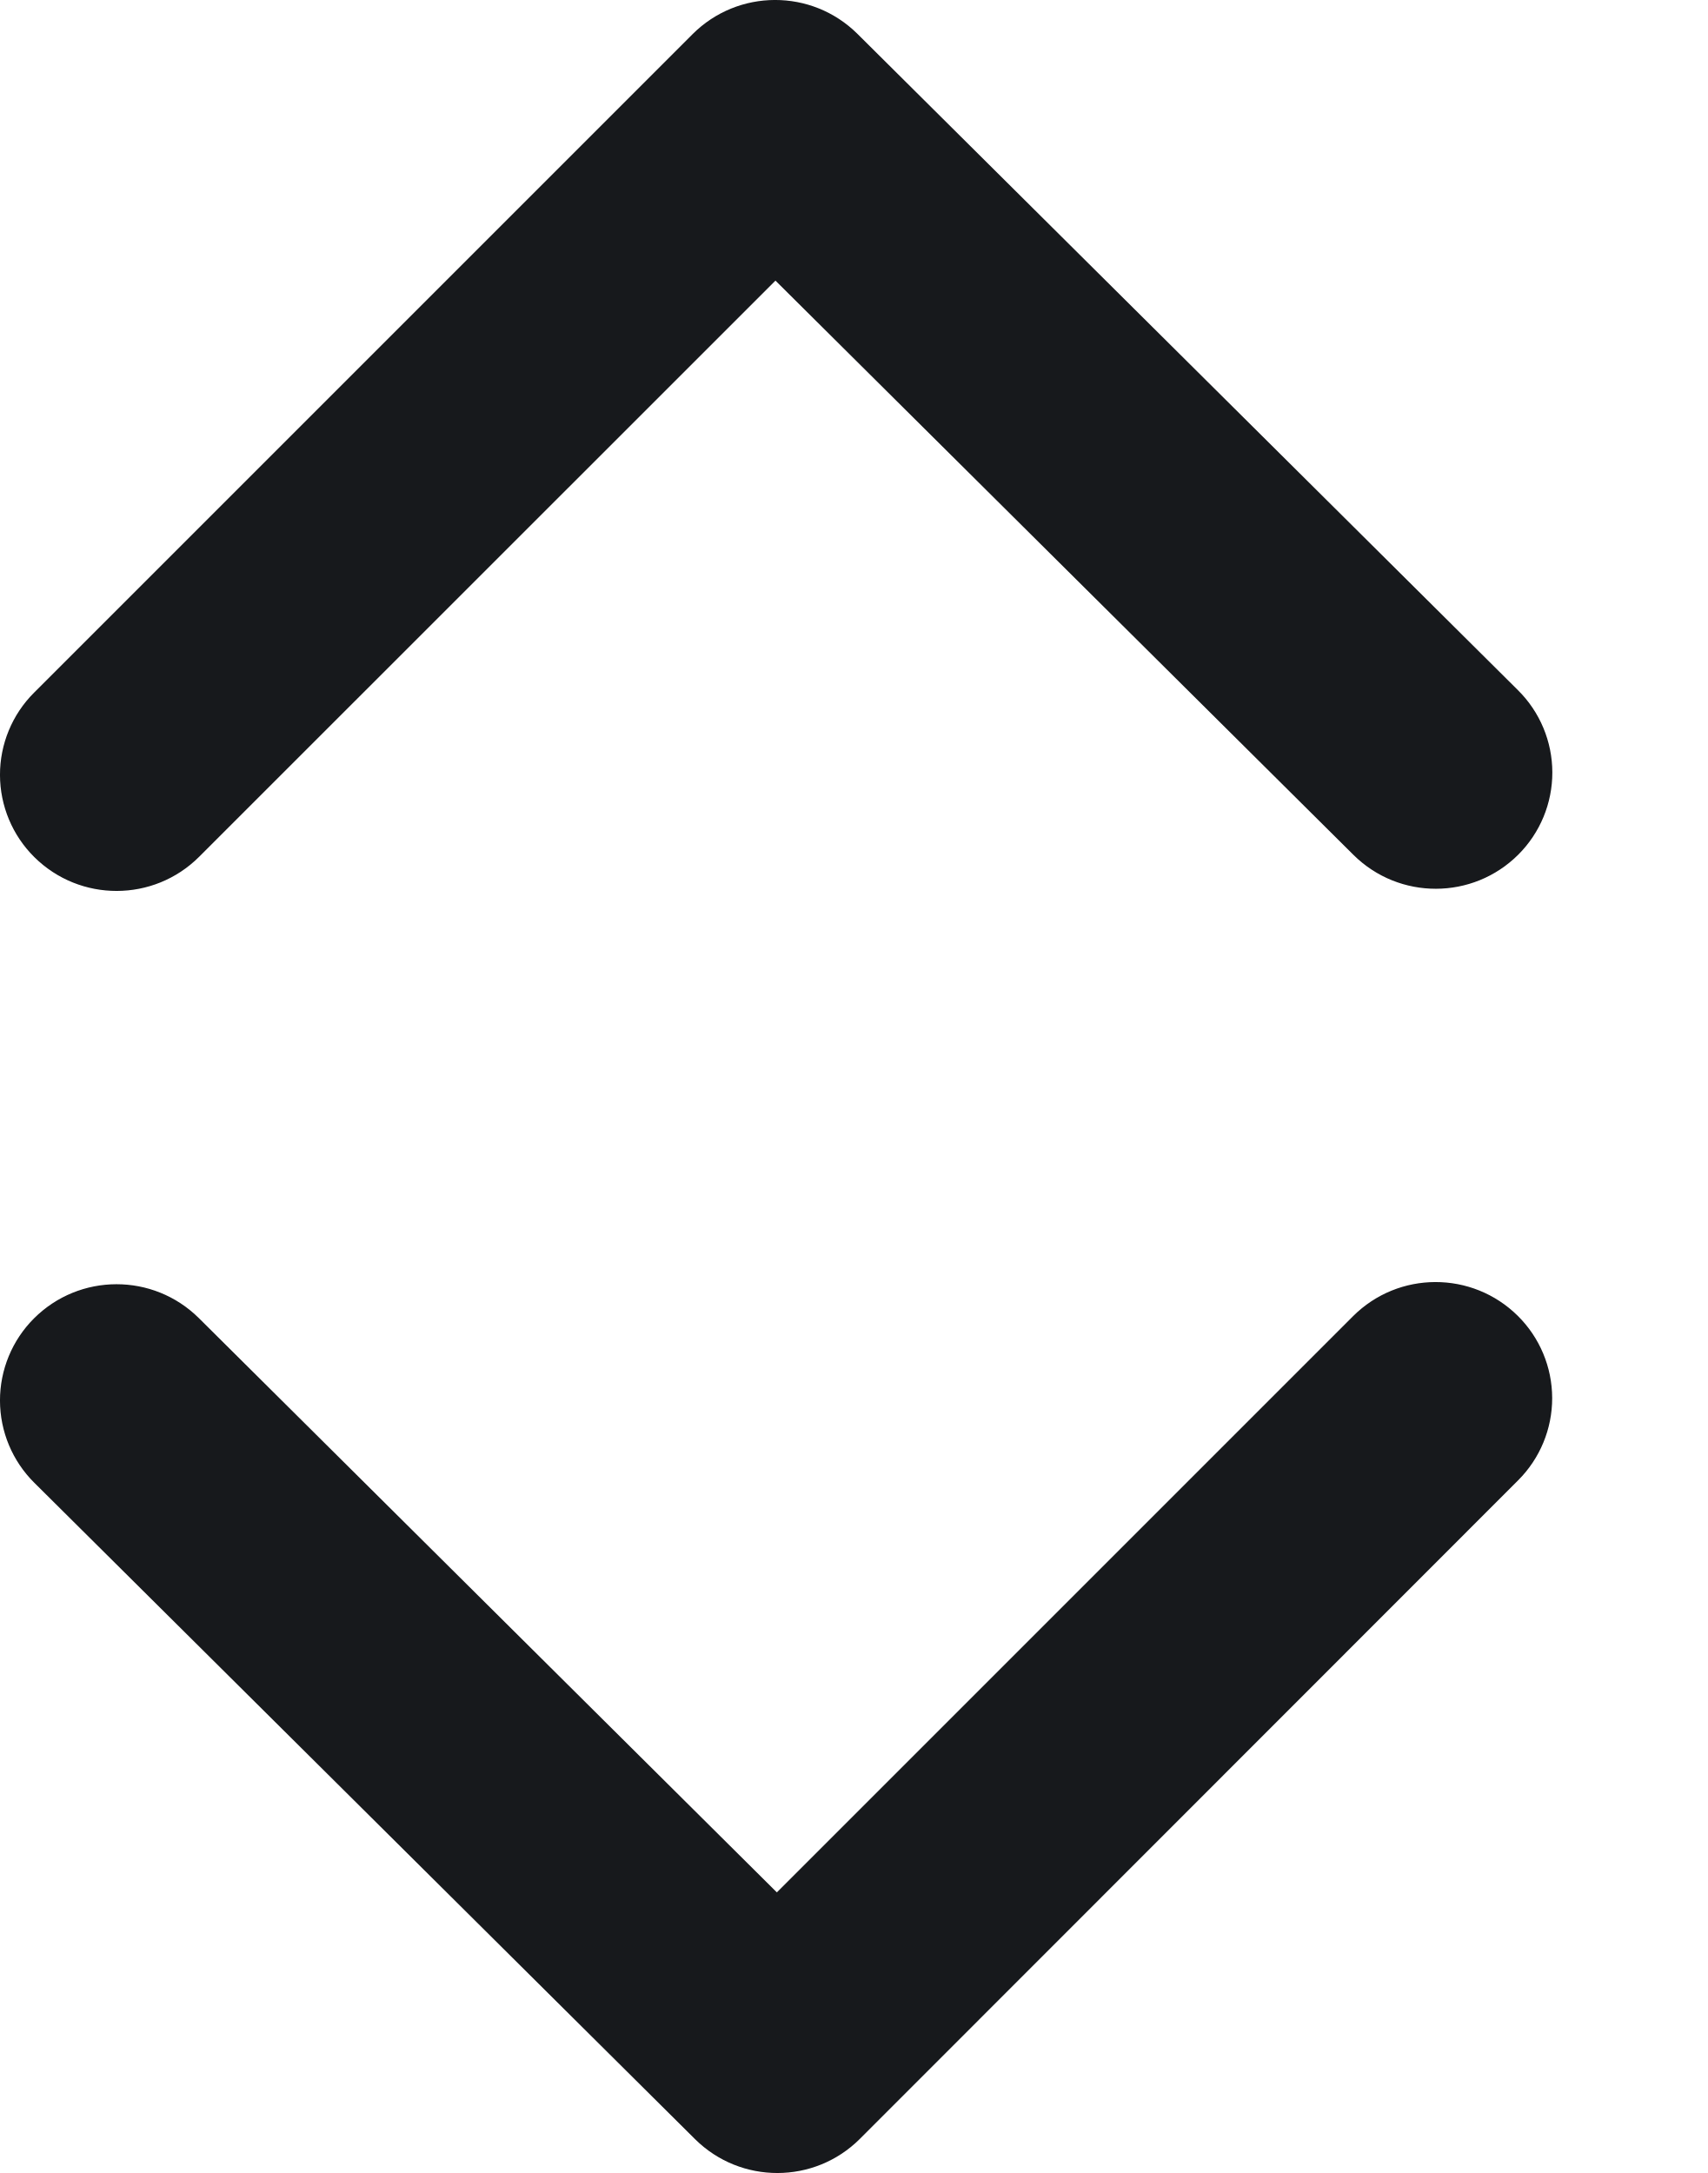
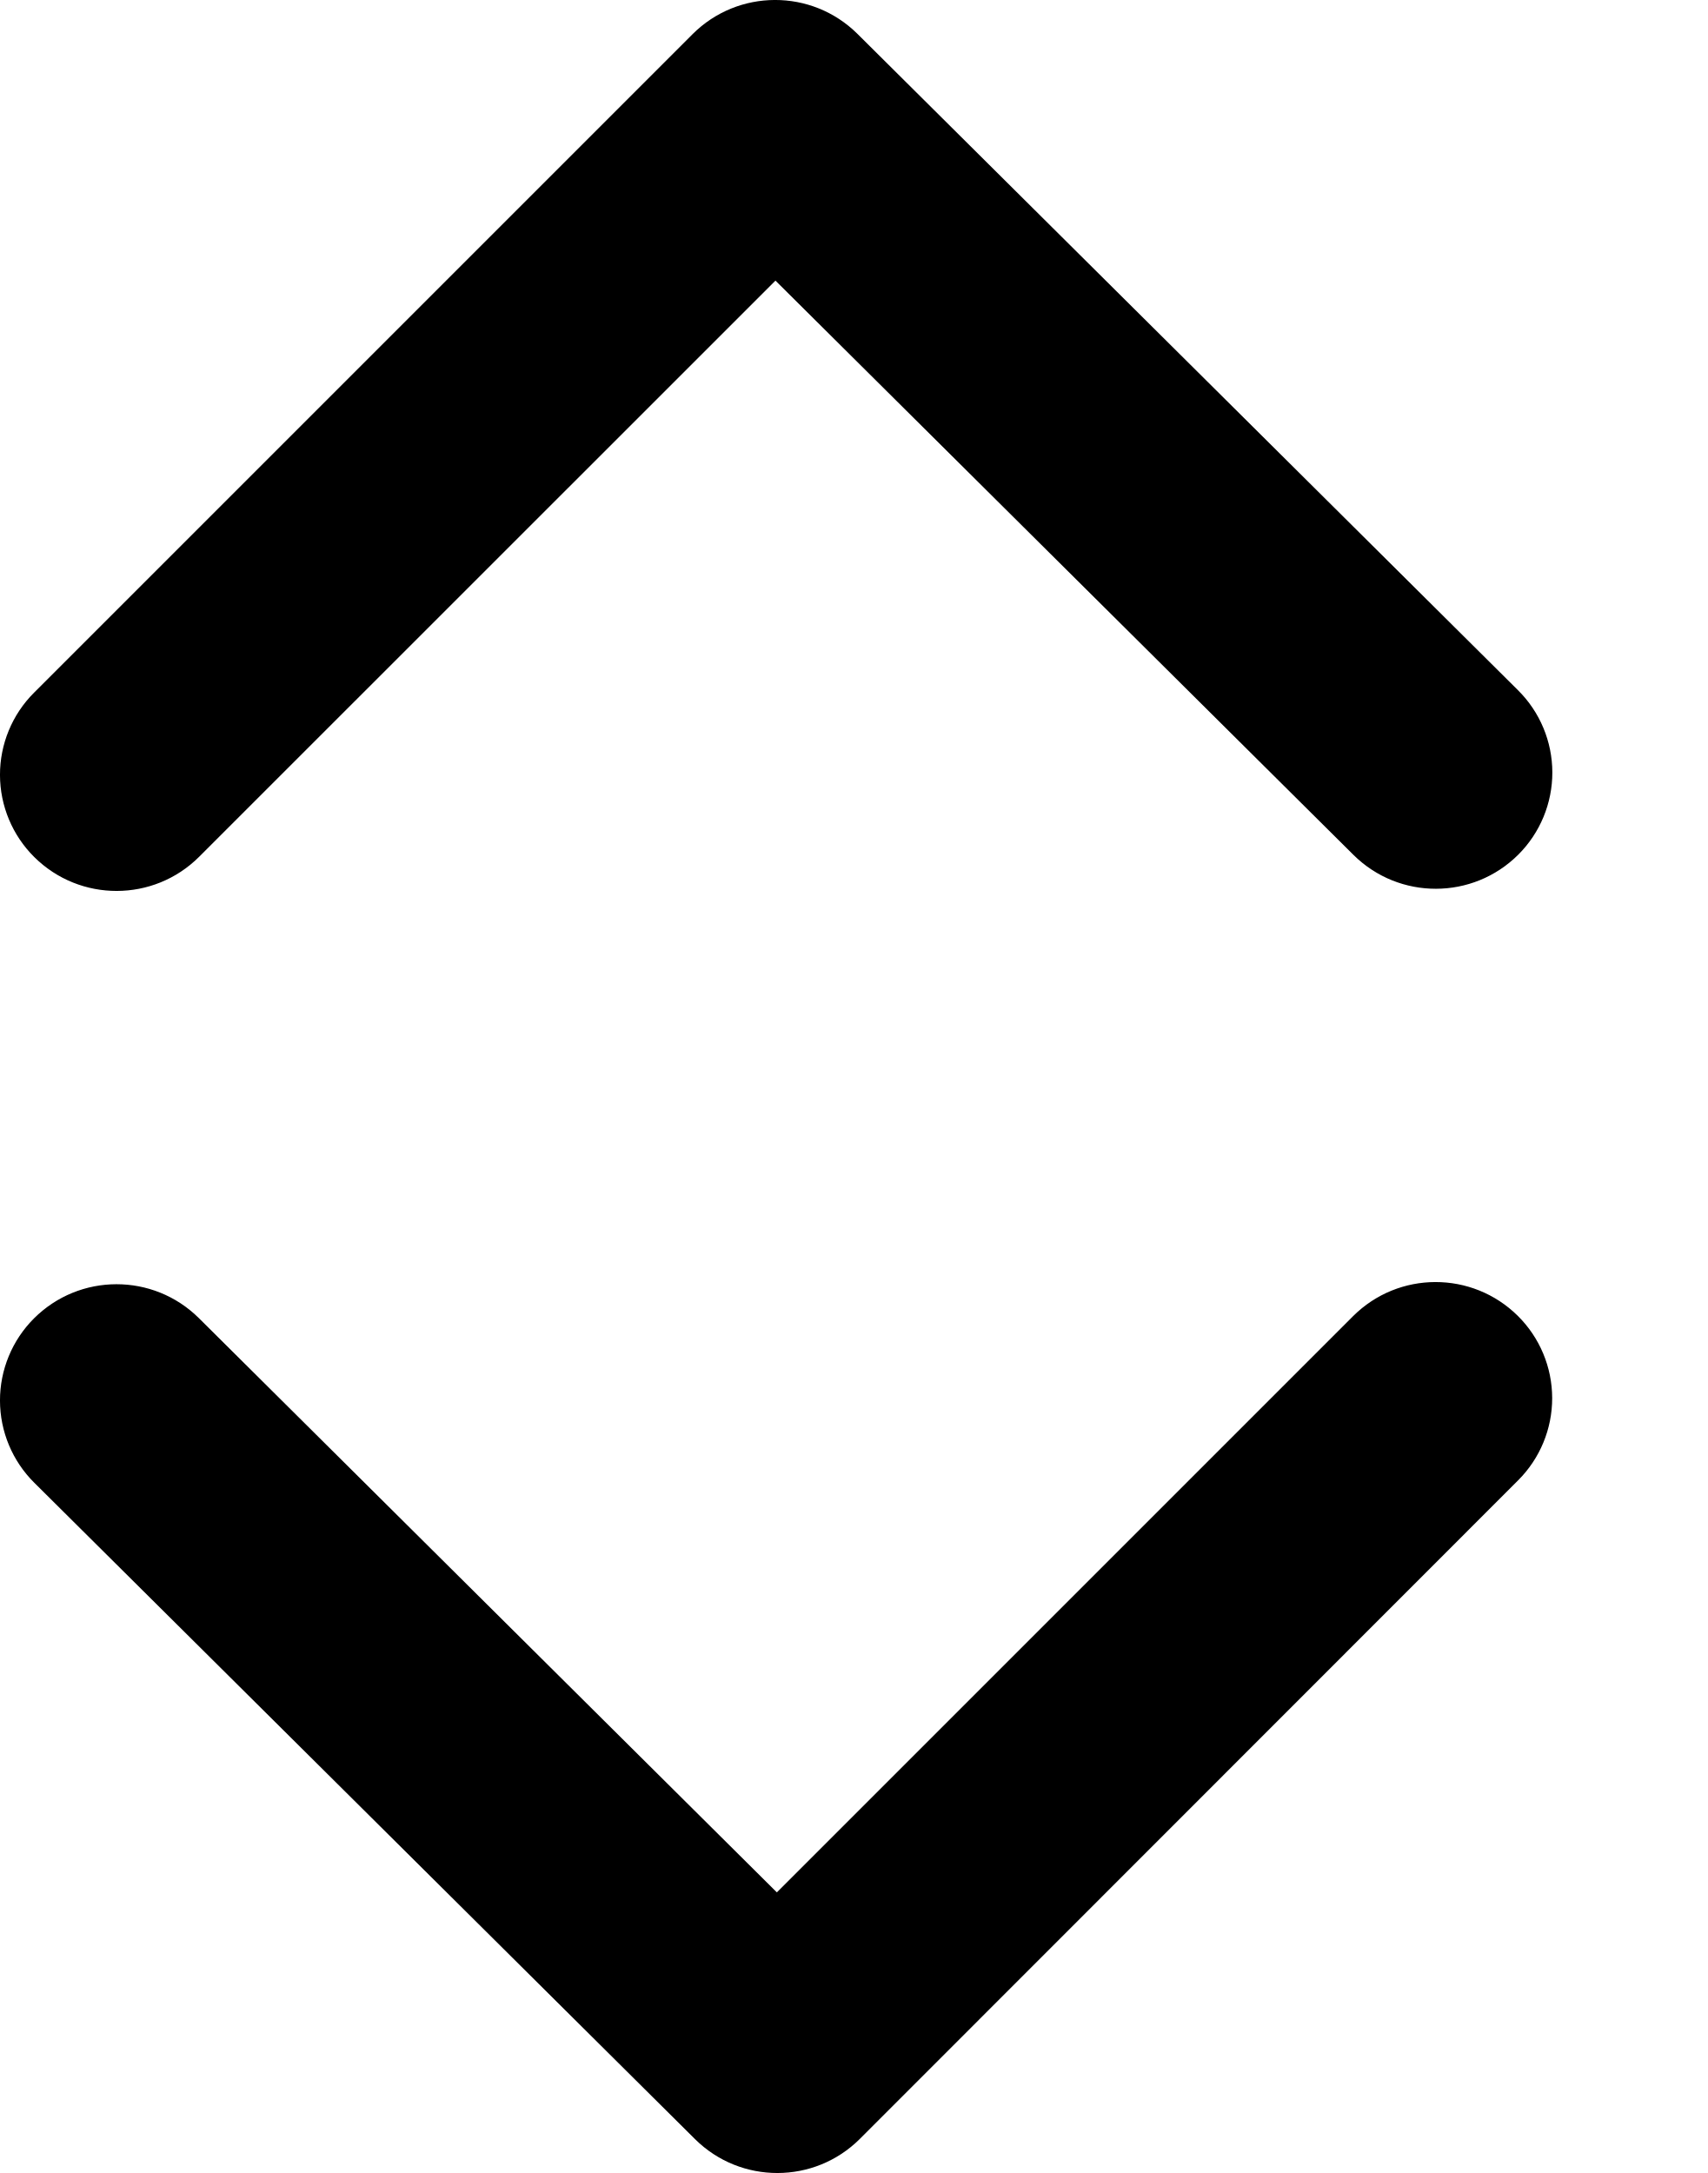
<svg xmlns="http://www.w3.org/2000/svg" fill="none" viewBox="0 0 11 14">
  <defs />
-   <path fill="#17191C" fill-rule="evenodd" d="M.219 8.494a.753.753 0 011.062-.002l3.724 3.7 3.712-3.712a.753.753 0 011.062-.002.747.747 0 01.002 1.059L5.54 13.78a.753.753 0 01-1.062.002L.221 9.553A.747.747 0 01.219 8.494zM9.782 5.506A.753.753 0 018.72 5.508L4.996 1.808 1.283 5.52a.753.753 0 01-1.062.002.747.747 0 01-.002-1.059L4.462.22A.753.753 0 015.524.218l4.256 4.229a.747.747 0 01.002 1.059z" clip-rule="evenodd" />
+   <path fill="currentColor" fill-rule="evenodd" d="M.219 8.494a.753.753 0 011.062-.002l3.724 3.7 3.712-3.712a.753.753 0 011.062-.002.747.747 0 01.002 1.059L5.54 13.78a.753.753 0 01-1.062.002L.221 9.553A.747.747 0 01.219 8.494zM9.782 5.506A.753.753 0 018.72 5.508L4.996 1.808 1.283 5.52a.753.753 0 01-1.062.002.747.747 0 01-.002-1.059L4.462.22A.753.753 0 015.524.218l4.256 4.229a.747.747 0 01.002 1.059z" clip-rule="evenodd" />
</svg>
